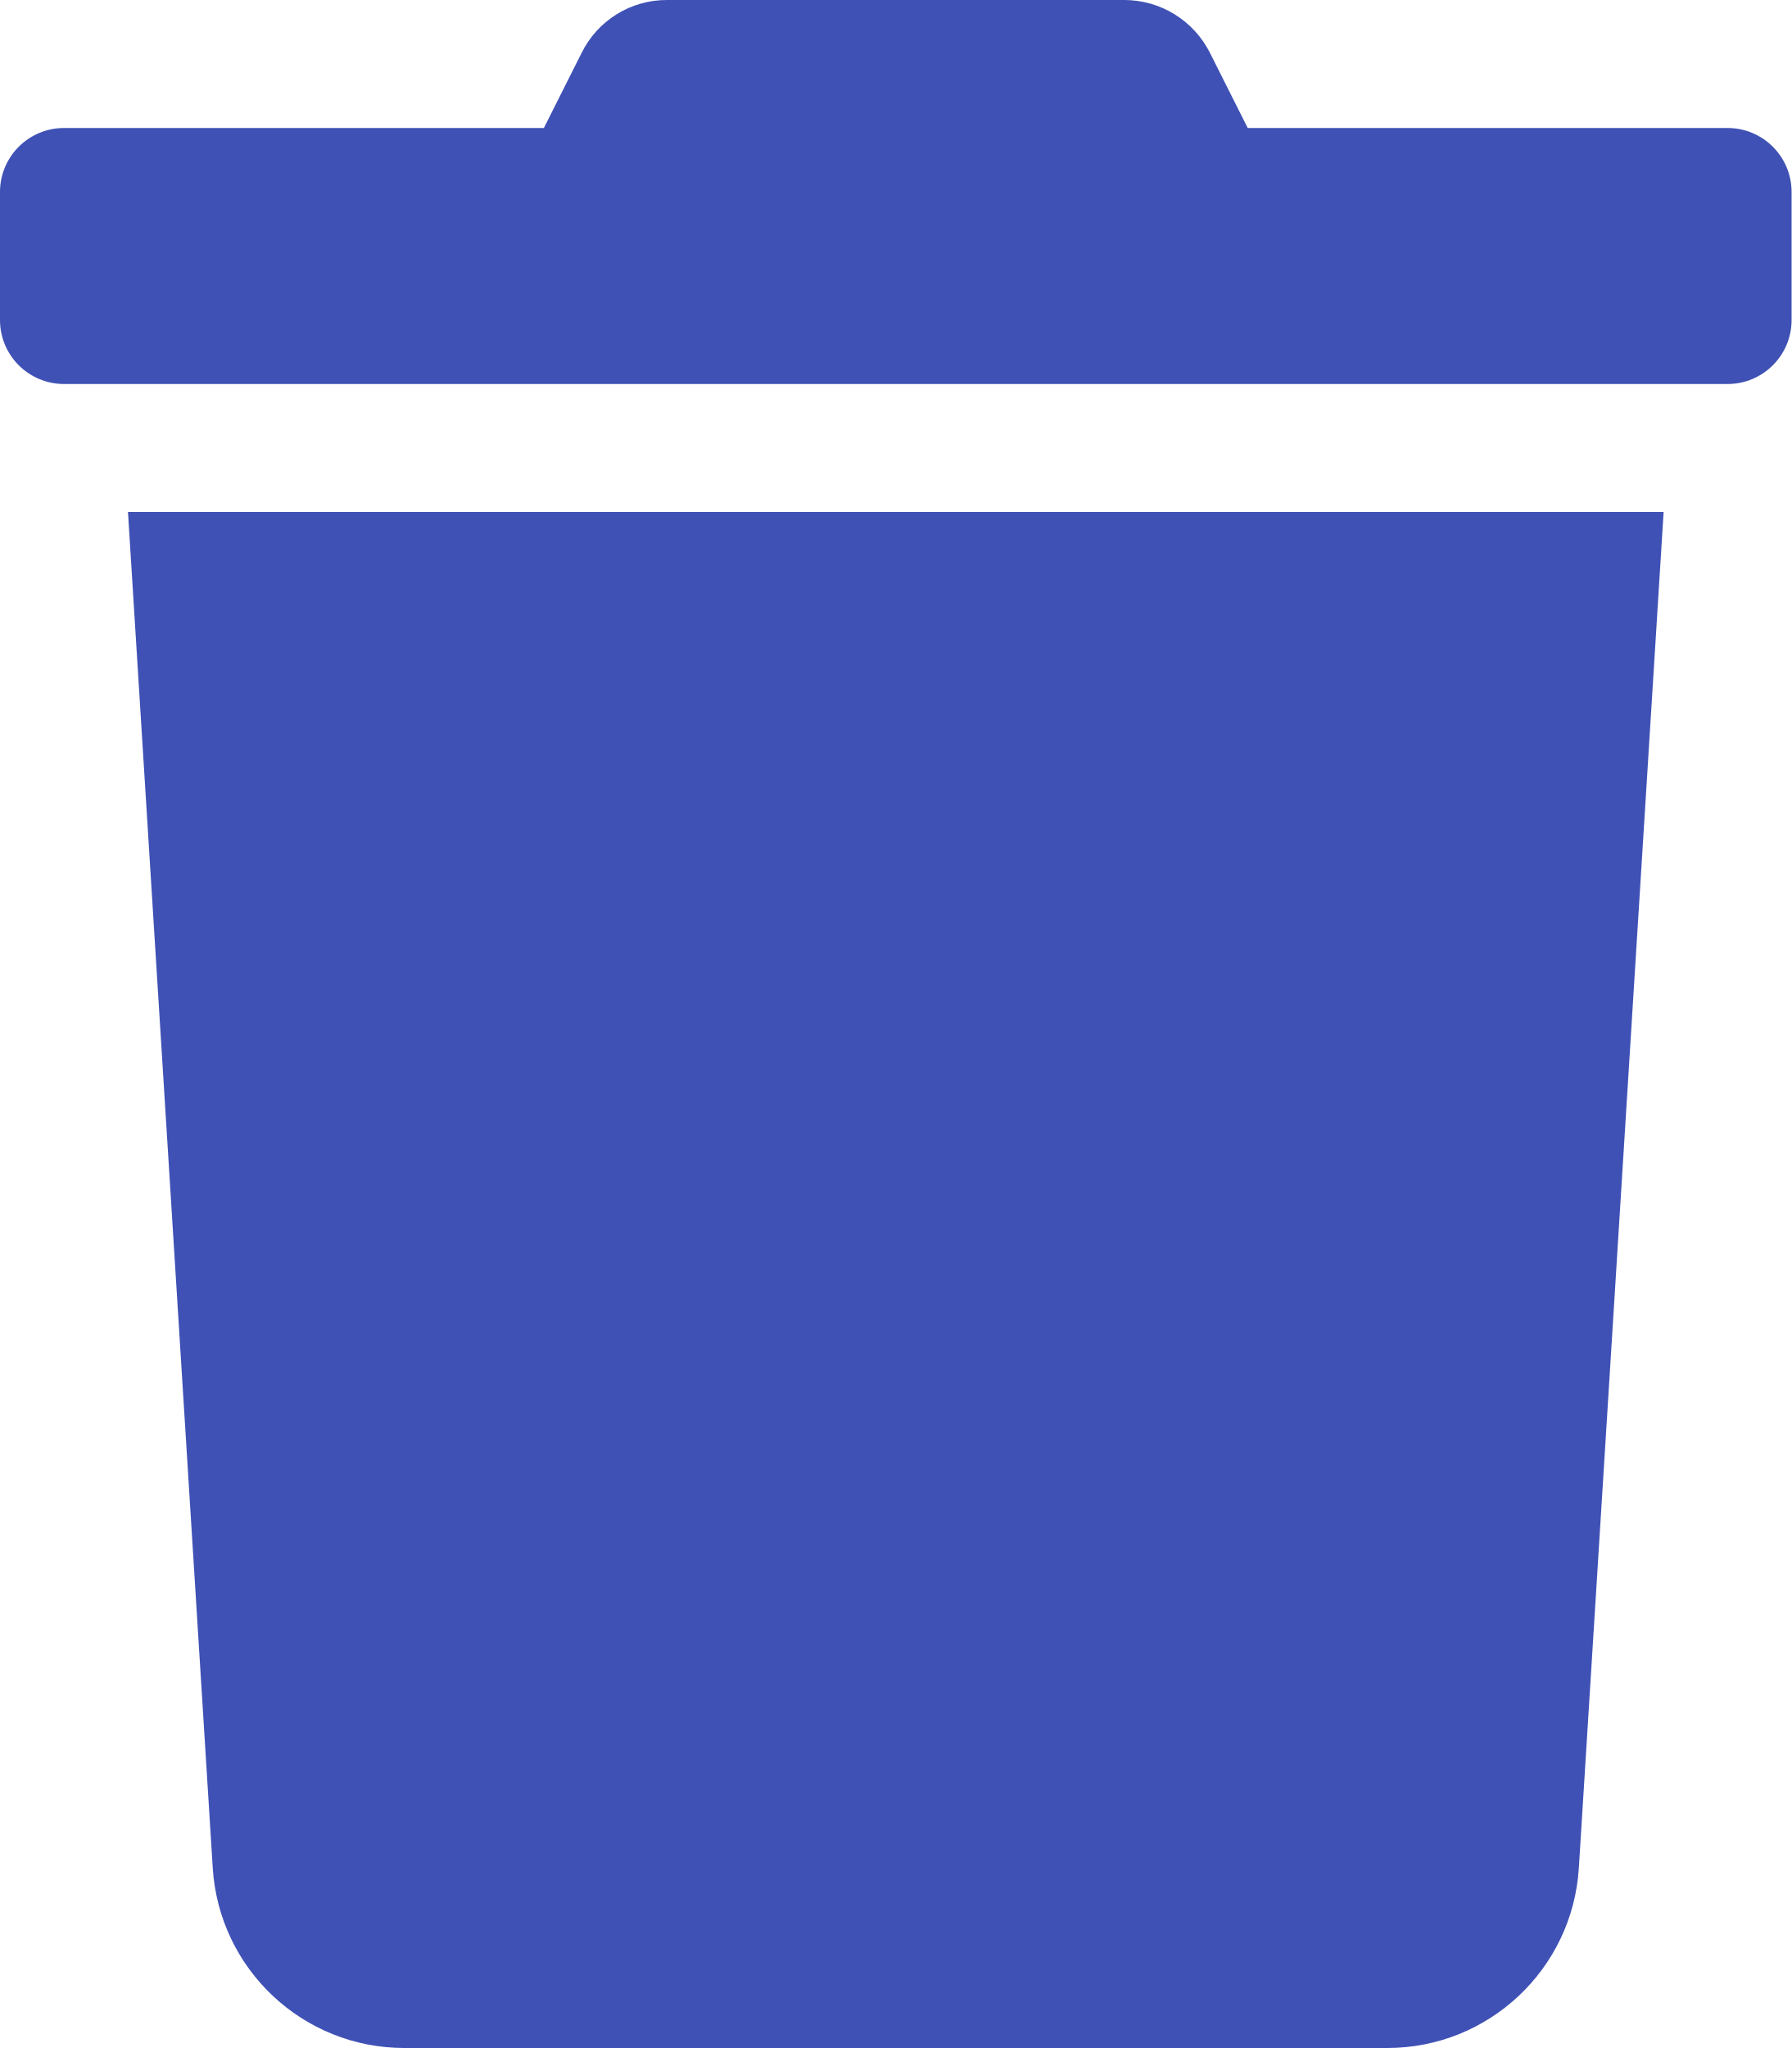
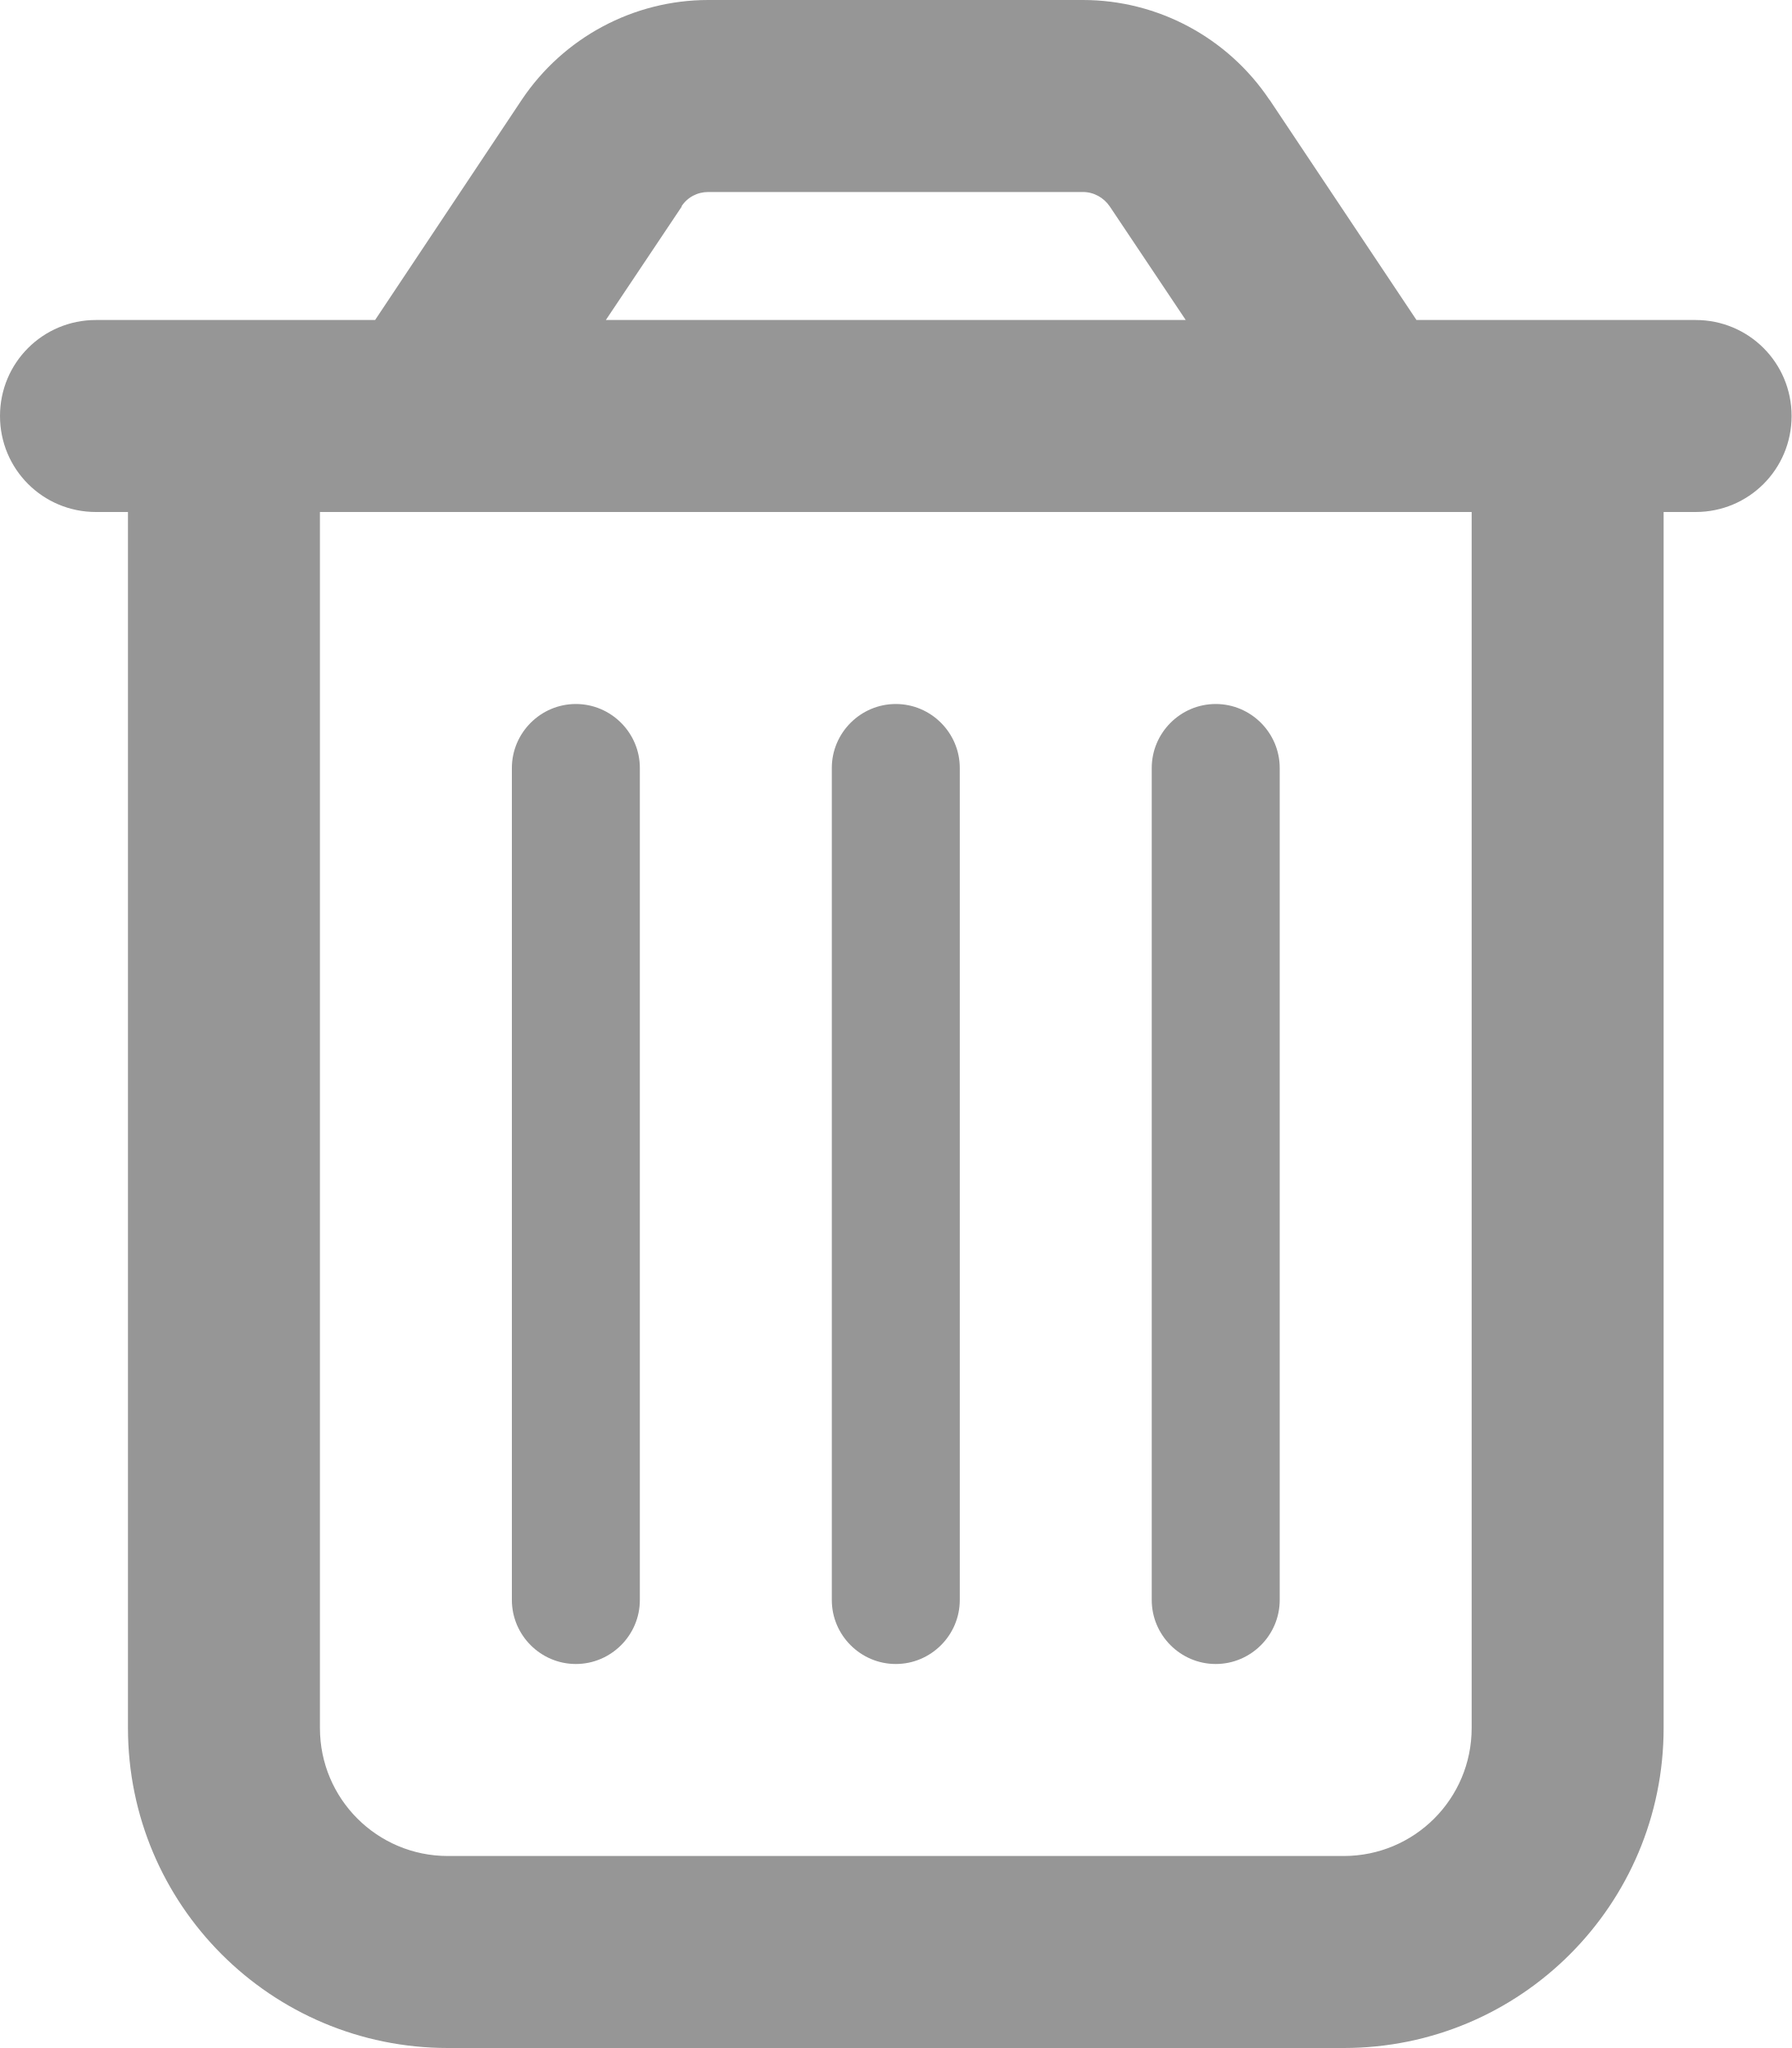
<svg xmlns="http://www.w3.org/2000/svg" height="1em" viewBox="0 0 448 512">
-   <style>svg{fill:#3f51b5}</style>
-   <path d="M432 32H312l-9.4-18.7A24 24 0 0 0 281.1 0H166.8a23.72 23.72 0 0 0-21.4 13.3L136 32H16A16 16 0 0 0 0 48v32a16 16 0 0 0 16 16h416a16 16 0 0 0 16-16V48a16 16 0 0 0-16-16zM53.2 467a48 48 0 0 0 47.9 45h245.8a48 48 0 0 0 47.9-45L416 128H32z" />
+   <style>svg{fill:#969696}</style>
+   <path d="M170.5 51.6L151.5 80h145l-19-28.4c-1.5-2.2-4-3.6-6.7-3.6H177.1c-2.7 0-5.2 1.3-6.7 3.6zm147-26.6L354.2 80H368h48 8c13.3 0 24 10.7 24 24s-10.7 24-24 24h-8V432c0 44.2-35.8 80-80 80H112c-44.2 0-80-35.8-80-80V128H24c-13.3 0-24-10.7-24-24S10.7 80 24 80h8H80 93.8l36.7-55.1C140.9 9.4 158.4 0 177.1 0h93.7c18.7 0 36.2 9.4 46.6 24.9zM80 128V432c0 17.7 14.3 32 32 32H336c17.7 0 32-14.3 32-32V128H80zm80 64V400c0 8.8-7.2 16-16 16s-16-7.2-16-16V192c0-8.8 7.2-16 16-16s16 7.2 16 16zm80 0V400c0 8.8-7.2 16-16 16s-16-7.2-16-16V192c0-8.8 7.2-16 16-16s16 7.2 16 16zm80 0V400c0 8.8-7.2 16-16 16s-16-7.2-16-16V192c0-8.8 7.2-16 16-16s16 7.2 16 16z" />
</svg>
